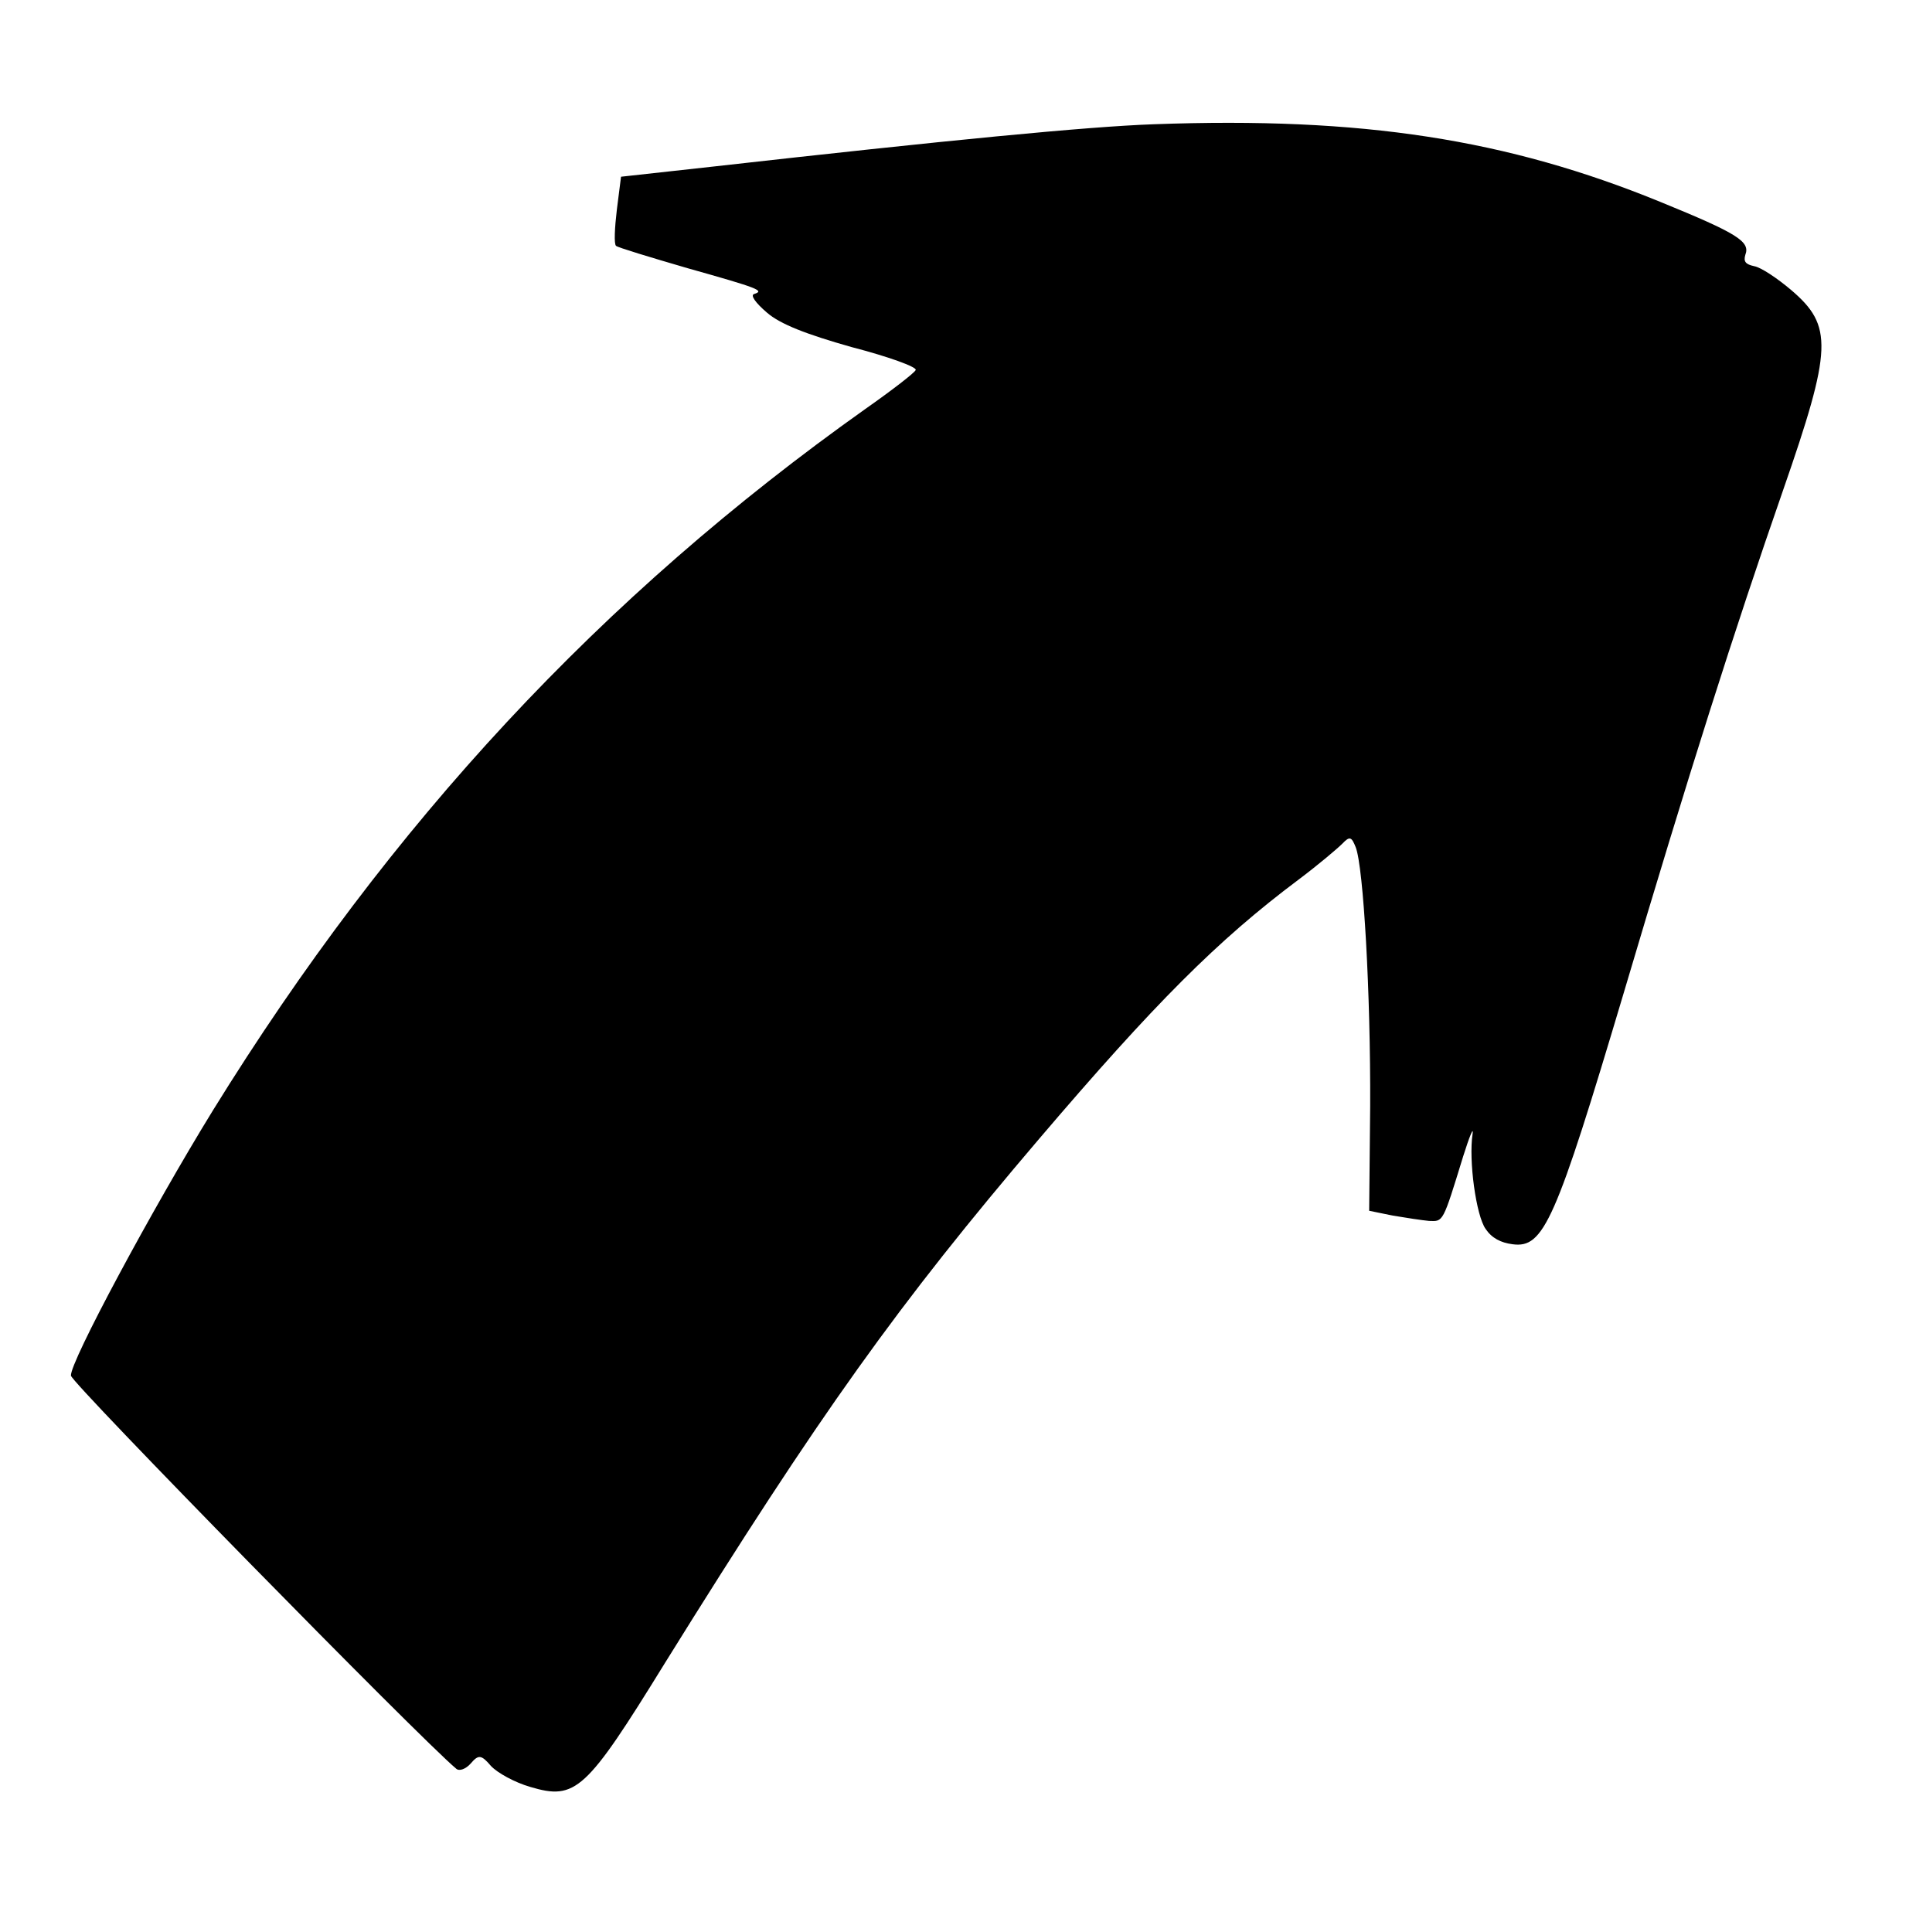
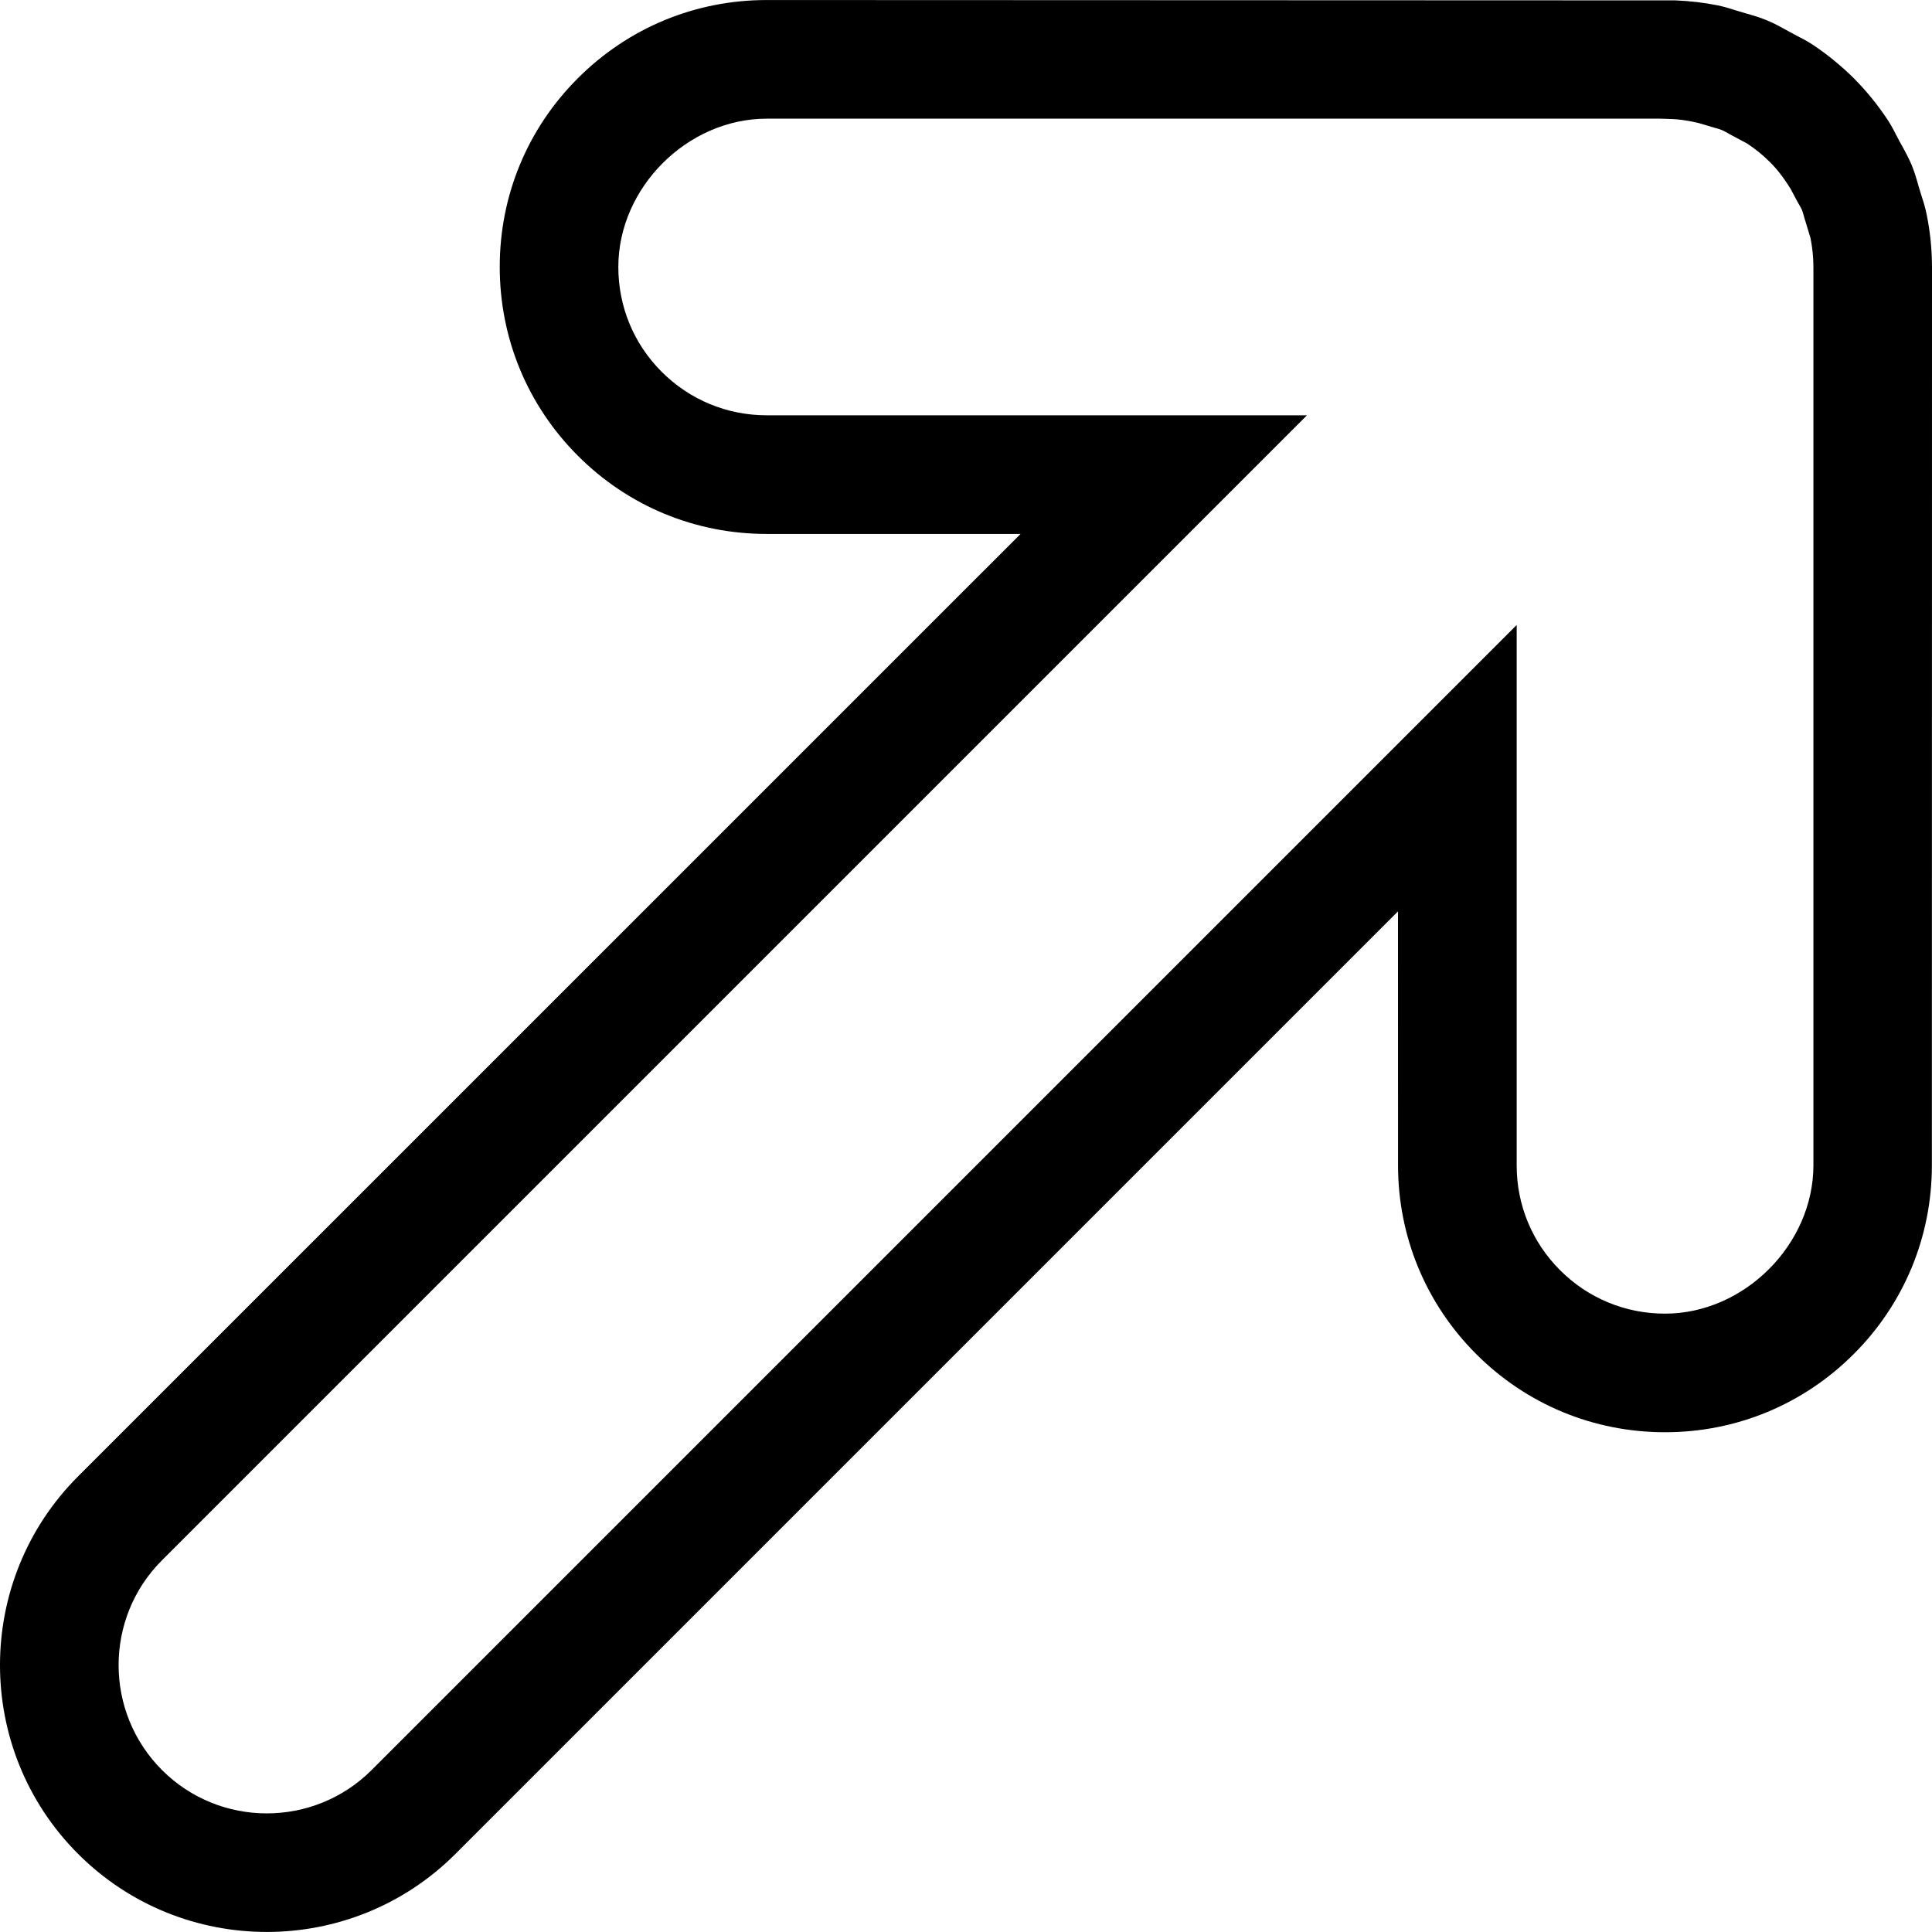
- <svg xmlns="http://www.w3.org/2000/svg" xmlns:ns1="http://xml.openoffice.org/svg/export" version="1.2" width="114.99mm" height="115.99mm" viewBox="2156 3056 11499 11599" preserveAspectRatio="xMidYMid" fill-rule="evenodd" stroke-width="28.222" stroke-linejoin="round" xml:space="preserve">
-   <defs class="ClipPathGroup">
-     <clipPath id="presentation_clip_path" clipPathUnits="userSpaceOnUse">
-       <rect x="2156" y="3056" width="11499" height="11599" />
-     </clipPath>
-     <clipPath id="presentation_clip_path_shrink" clipPathUnits="userSpaceOnUse">
-       <rect x="2167" y="3067" width="11477" height="11576" />
-     </clipPath>
-   </defs>
-   <defs class="TextShapeIndex">
-     <g ns1:slide="id1" ns1:id-list="id3" />
-   </defs>
-   <defs class="EmbeddedBulletChars">
-     <g id="bullet-char-template-57356" transform="scale(0.0004882812,-0.0004882812)">
-       <path d="M 580,1141 L 1163,571 580,0 -4,571 580,1141 Z" />
-     </g>
-     <g id="bullet-char-template-57354" transform="scale(0.0004882812,-0.0004882812)">
-       <path d="M 8,1128 L 1137,1128 1137,0 8,0 8,1128 Z" />
-     </g>
-     <g id="bullet-char-template-10146" transform="scale(0.0004882812,-0.0004882812)">
-       <path d="M 174,0 L 602,739 174,1481 1456,739 174,0 Z M 1358,739 L 309,1346 659,739 1358,739 Z" />
-     </g>
-     <g id="bullet-char-template-10132" transform="scale(0.0004882812,-0.0004882812)">
-       <path d="M 2015,739 L 1276,0 717,0 1260,543 174,543 174,936 1260,936 717,1481 1274,1481 2015,739 Z" />
-     </g>
-     <g id="bullet-char-template-10007" transform="scale(0.0004882812,-0.0004882812)">
-       <path d="M 0,-2 C -7,14 -16,27 -25,37 L 356,567 C 262,823 215,952 215,954 215,979 228,992 255,992 264,992 276,990 289,987 310,991 331,999 354,1012 L 381,999 492,748 772,1049 836,1024 860,1049 C 881,1039 901,1025 922,1006 886,937 835,863 770,784 769,783 710,716 594,584 L 774,223 C 774,196 753,168 711,139 L 727,119 C 717,90 699,76 672,76 641,76 570,178 457,381 L 164,-76 C 142,-110 111,-127 72,-127 30,-127 9,-110 8,-76 1,-67 -2,-52 -2,-32 -2,-23 -1,-13 0,-2 Z" />
-     </g>
-     <g id="bullet-char-template-10004" transform="scale(0.0004882812,-0.0004882812)">
-       <path d="M 285,-33 C 182,-33 111,30 74,156 52,228 41,333 41,471 41,549 55,616 82,672 116,743 169,778 240,778 293,778 328,747 346,684 L 369,508 C 377,444 397,411 428,410 L 1163,1116 C 1174,1127 1196,1133 1229,1133 1271,1133 1292,1118 1292,1087 L 1292,965 C 1292,929 1282,901 1262,881 L 442,47 C 390,-6 338,-33 285,-33 Z" />
-     </g>
-     <g id="bullet-char-template-9679" transform="scale(0.0004882812,-0.0004882812)">
-       <path d="M 813,0 C 632,0 489,54 383,161 276,268 223,411 223,592 223,773 276,916 383,1023 489,1130 632,1184 813,1184 992,1184 1136,1130 1245,1023 1353,916 1407,772 1407,592 1407,412 1353,268 1245,161 1136,54 992,0 813,0 Z" />
-     </g>
-     <g id="bullet-char-template-8226" transform="scale(0.0004882812,-0.0004882812)">
-       <path d="M 346,457 C 273,457 209,483 155,535 101,586 74,649 74,723 74,796 101,859 155,911 209,963 273,989 346,989 419,989 480,963 531,910 582,859 608,796 608,723 608,648 583,586 532,535 482,483 420,457 346,457 Z" />
-     </g>
-     <g id="bullet-char-template-8211" transform="scale(0.0004882812,-0.0004882812)">
-       <path d="M -4,459 L 1135,459 1135,606 -4,606 -4,459 Z" />
-     </g>
-     <g id="bullet-char-template-61548" transform="scale(0.0004882812,-0.0004882812)">
-       <path d="M 173,740 C 173,903 231,1043 346,1159 462,1274 601,1332 765,1332 928,1332 1067,1274 1183,1159 1299,1043 1357,903 1357,740 1357,577 1299,437 1183,322 1067,206 928,148 765,148 601,148 462,206 346,322 231,437 173,577 173,740 Z" />
-     </g>
-   </defs>
-   <defs class="TextEmbeddedBitmaps" />
-   <g class="SlideGroup">
-     <g>
-       <g id="container-id1">
-         <g id="id1" class="Slide" clip-path="url(#presentation_clip_path)">
-           <g class="Page">
-             <g class="Graphic">
-               <g id="id3">
-                 <rect class="BoundingBox" stroke="none" fill="none" x="2156" y="3056" width="11500" height="11600" />
-                 <defs>
-                   <clipPath id="clip_path_1" clipPathUnits="userSpaceOnUse">
-                     <path d="M 2156,3056 L 13655,3056 13655,14655 2156,14655 2156,3056 Z" />
-                   </clipPath>
-                 </defs>
-                 <g clip-path="url(#clip_path_1)" />
-                 <defs>
-                   <clipPath id="clip_path_2" clipPathUnits="userSpaceOnUse">
-                     <path d="M 2156,3056 L 13655,3056 13655,14655 2156,14655 2156,3056 Z" />
-                   </clipPath>
-                 </defs>
-                 <g clip-path="url(#clip_path_2)" />
-                 <defs>
-                   <clipPath id="clip_path_3" clipPathUnits="userSpaceOnUse">
-                     <path d="M 2156,7473 L 5919,3056 12082,3056 13655,4396 13655,9040 8872,14655 5494,14655 2156,11811 2156,7473 Z" />
-                   </clipPath>
-                 </defs>
-                 <g clip-path="url(#clip_path_3)">
-                   <path fill="rgb(0,0,0)" stroke="none" d="M -10509,20102 L -11306,21207 -11089,21516 C -10471,22395 -9713,23235 -8801,24045 -7649,25069 -6711,25692 -5413,26300 L -5057,26470 -5144,26539 C -5196,26578 -5625,26783 -6098,26996 -6575,27206 -6965,27393 -6968,27413 -6972,27433 -6954,27532 -6926,27635 L -6881,27821 -6682,27801 C -6575,27790 -6251,27774 -5960,27763 -5673,27752 -5069,27724 -4628,27701 -4183,27678 -3818,27674 -3817,27694 -3818,27712 -3803,27705 -3791,27679 -3775,27656 -3753,27646 -3737,27665 -3709,27703 -2624,27594 -2074,27497 -1040,27317 255,26770 465,26426 617,26177 592,26086 148,25239 -318,24360 -848,23302 -1335,22280 -1909,21068 -2040,20906 -2248,21150 -2337,21254 -2336,21524 -2244,22140 -2214,22333 -2196,22486 -2206,22487 -2221,22488 -2541,21836 -2811,21244 -2905,21035 -2995,20852 -3006,20843 -3027,20825 -3433,20942 -3426,20967 -3423,20974 -3368,21316 -3302,21734 -3183,22480 -3131,23029 -3158,23294 -3170,23417 -3175,23428 -3215,23388 -3242,23366 -3451,23225 -3681,23075 -4005,22864 -4264,22662 -4862,22152 -5829,21323 -6406,20740 -7552,19420 -7968,18941 -8058,18850 -8172,18799 -8359,18719 -8525,18772 -8674,18970 -8803,19143 -8790,19149 -9086,18790 -9194,18661 -9288,18548 -9301,18537 -9336,18507 -9694,18971 -10509,20102 L -10509,20102 -10509,20102 Z" />
-                   <path fill="rgb(0,0,0)" stroke="none" d="M -4907,14474 C -4188,15815 -3317,17575 -2772,18795 -2647,19068 -2529,19299 -2506,19304 -2482,19315 -2384,19292 -2282,19259 -2133,19205 -2103,19185 -2109,19133 -2115,19096 -2152,18846 -2197,18572 -2271,18082 -2278,17923 -2219,18191 -2173,18392 -1951,18832 -1830,18963 -1751,19044 -1704,19070 -1634,19070 -1407,19064 -1383,18889 -1488,18077 -1574,17406 -1596,16942 -1539,16810 -1522,16774 -1523,16731 -1542,16715 -1560,16699 -1556,16689 -1522,16686 -1457,16681 -1007,16953 -559,17270 -18,17657 1199,18740 1808,19380 2346,19950 2984,20664 3446,21225 3621,21433 3773,21614 3789,21627 3810,21646 3879,21570 4019,21379 4213,21114 4220,21111 4241,21184 4275,21291 4476,21397 4615,21386 4685,21381 4779,21335 4849,21275 4982,21158 6260,19402 6347,19212 6418,19069 6425,18848 6366,18700 6310,18564 5938,18071 5565,17628 4343,16193 3052,15130 1471,14256 1178,14094 894,13927 840,13881 575,13655 711,13456 1320,13177 1546,13074 1787,12950 1858,12899 2174,12659 2031,12402 1575,12394 1469,12392 1378,12379 1379,12362 1374,12330 -1034,12455 -1677,12524 -2922,12653 -3899,12957 -4733,13469 -4940,13598 -5142,13727 -5187,13758 -5263,13814 -5260,13821 -4907,14474 L -4907,14474 -4907,14474 Z" />
-                   <path fill="rgb(0,0,0)" stroke="none" d="M -17598,32223 C -17576,32534 -17536,33221 -17506,33752 -17414,35411 -17209,36377 -16758,37294 -16611,37590 -16190,38264 -16152,38264 -16142,38263 -15981,38183 -15799,38088 -15472,37922 -15335,37871 -15390,37935 -15418,37967 -15258,38062 -15122,38094 -14993,38121 -14835,38056 -14097,37667 -12949,37059 -11879,36526 -10798,36025 -10241,35763 -10043,35635 -9987,35497 -9913,35296 -10111,35192 -10490,35240 -10683,35265 -10714,35258 -10739,35190 -10758,35146 -10791,35114 -10813,35118 -10833,35120 -11087,35163 -11376,35208 -11665,35254 -12014,35304 -12150,35318 L -12404,35343 -12485,35204 C -12586,35035 -12576,34936 -12428,34627 -12167,34070 -11913,33717 -11028,32678 -10094,31583 -9803,31289 -8648,30282 -8279,29957 -7901,29607 -7810,29500 -7654,29317 -7641,29291 -7661,29177 -7671,29108 -7719,29007 -7769,28946 -7890,28805 -9647,27540 -9863,27439 -10057,27352 -10246,27368 -10429,27485 -10544,27559 -10556,27557 -10701,27462 -10783,27406 -10890,27329 -10935,27290 L -11019,27219 -11347,27458 C -11846,27826 -12334,28225 -12829,28670 -13219,29019 -13378,29189 -14047,29968 -14862,30927 -14986,31099 -15540,32026 -15716,32320 -15870,32560 -15885,32561 -15900,32563 -15898,32550 -15882,32531 -15839,32480 -16054,32042 -16190,31903 -16405,31682 -16604,31768 -16642,32101 -16664,32301 -16647,32705 -16610,32819 -16576,32932 -16743,32590 -16979,32056 -17091,31807 -17201,31593 -17224,31583 -17247,31577 -17346,31590 -17452,31616 L -17636,31663 -17598,32223 -17598,32223 -17598,32223 Z" />
-                   <path fill="rgb(0,0,0)" stroke="none" d="M 5859,4314 C 5846,4423 5841,4521 5854,4532 5865,4542 6060,4601 6283,4666 6713,4787 6747,4801 6683,4821 6659,4828 6690,4873 6760,4933 6840,5002 6993,5062 7269,5140 7489,5197 7659,5259 7653,5277 7649,5292 7512,5398 7351,5511 5767,6635 4501,7997 3435,9721 3070,10314 2573,11239 2582,11315 2583,11357 4678,13494 4895,13675 4913,13691 4952,13677 4982,13643 5028,13589 5045,13590 5103,13658 5142,13700 5246,13757 5339,13784 5612,13865 5673,13810 6147,13041 7084,11533 7548,10886 8394,9893 9088,9079 9465,8701 9951,8337 10067,8250 10184,8151 10214,8121 10258,8075 10269,8079 10294,8142 10341,8261 10384,9021 10381,9699 L 10375,10325 10517,10354 C 10593,10367 10692,10382 10735,10386 10820,10389 10816,10400 10939,9999 10977,9879 11002,9817 10996,9862 10971,10022 11017,10354 11074,10434 11111,10489 11165,10517 11236,10526 11423,10551 11493,10393 11904,9014 12292,7705 12568,6837 12859,6001 13156,5147 13160,5012 12908,4797 12824,4726 12727,4661 12686,4654 12635,4643 12621,4627 12633,4586 12664,4506 12585,4457 12125,4269 11204,3892 10333,3756 9081,3802 8684,3816 7840,3898 6437,4056 L 5884,4117 5859,4314 5859,4314 5859,4314 Z" />
-                 </g>
-                 <g clip-path="url(#clip_path_2)" />
-                 <g clip-path="url(#clip_path_1)" />
-               </g>
-             </g>
-           </g>
-         </g>
-       </g>
-     </g>
+ <svg xmlns="http://www.w3.org/2000/svg" version="1.1" id="Capa_1" x="0px" y="0px" viewBox="0 0 209.311 209.311" style="enable-background:new 0 0 209.311 209.311;" xml:space="preserve">
+   <g>
+     <path d="M209.298,126.252l0.013-97.328l-0.006-0.405c-0.026-1.748-0.212-3.515-0.566-5.238c-0.135-0.726-0.353-1.427-0.578-2.108   l-0.289-0.945c-0.219-0.791-0.443-1.581-0.784-2.397c-0.341-0.797-0.746-1.542-1.163-2.275l-0.469-0.88   c-0.315-0.63-0.643-1.24-1.022-1.8c-1.073-1.607-2.288-3.091-3.631-4.435c-1.33-1.311-2.802-2.519-4.364-3.567   c-0.623-0.405-1.26-0.746-1.909-1.073l-0.746-0.405c-0.765-0.424-1.523-0.848-2.32-1.176c-0.79-0.334-1.607-0.572-2.416-0.797   l-0.983-0.296c-0.668-0.219-1.343-0.418-1.999-0.553c-1.459-0.289-2.976-0.469-4.563-0.533L83.056,0.004   c-7.719,0-14.981,3.001-20.45,8.471c-5.463,5.456-8.471,12.719-8.464,20.45c0,7.719,3.001,14.987,8.464,20.45   c5.463,5.469,12.725,8.471,20.45,8.471h27.513L8.459,159.948c-11.279,11.279-11.279,29.621,0,40.9   c11.279,11.279,29.615,11.279,40.894-0.006L151.456,98.739l0.006,27.507c0,7.719,3.001,14.981,8.464,20.45   c5.463,5.463,12.725,8.471,20.457,8.471c7.712,0.006,14.981-3.001,20.45-8.471C206.29,141.246,209.298,133.971,209.298,126.252z    M180.384,142.319c-4.3,0-8.329-1.671-11.363-4.704c-3.04-3.033-4.711-7.076-4.704-11.363V67.71L40.266,191.761   c-6.266,6.266-16.459,6.266-22.719,0c-6.26-6.266-6.266-16.459,0-22.719L141.598,44.991H83.056c-4.293,0-8.323-1.671-11.363-4.704   c-3.04-3.033-4.704-7.07-4.704-11.363c0-8.599,7.481-16.061,16.067-16.067h96.801l0.694,0.019c0.983,0.013,1.986,0.103,3.49,0.456   l1.6,0.476c0.296,0.09,0.591,0.148,0.9,0.283c0.308,0.129,0.591,0.302,0.874,0.463l1.889,1.009c0.88,0.585,1.71,1.253,2.449,1.999   c0.72,0.713,1.395,1.549,2.224,2.873l0.778,1.459c0.174,0.302,0.36,0.598,0.469,0.861c0.116,0.289,0.186,0.598,0.276,0.9   l0.649,2.134c0.199,1.028,0.315,2.069,0.315,3.149v97.322C196.451,134.845,188.957,142.319,180.384,142.319z" />
  </g>
+   <g>
+ </g>
+   <g>
+ </g>
+   <g>
+ </g>
+   <g>
+ </g>
+   <g>
+ </g>
+   <g>
+ </g>
+   <g>
+ </g>
+   <g>
+ </g>
+   <g>
+ </g>
+   <g>
+ </g>
+   <g>
+ </g>
+   <g>
+ </g>
+   <g>
+ </g>
+   <g>
+ </g>
+   <g>
+ </g>
</svg>
